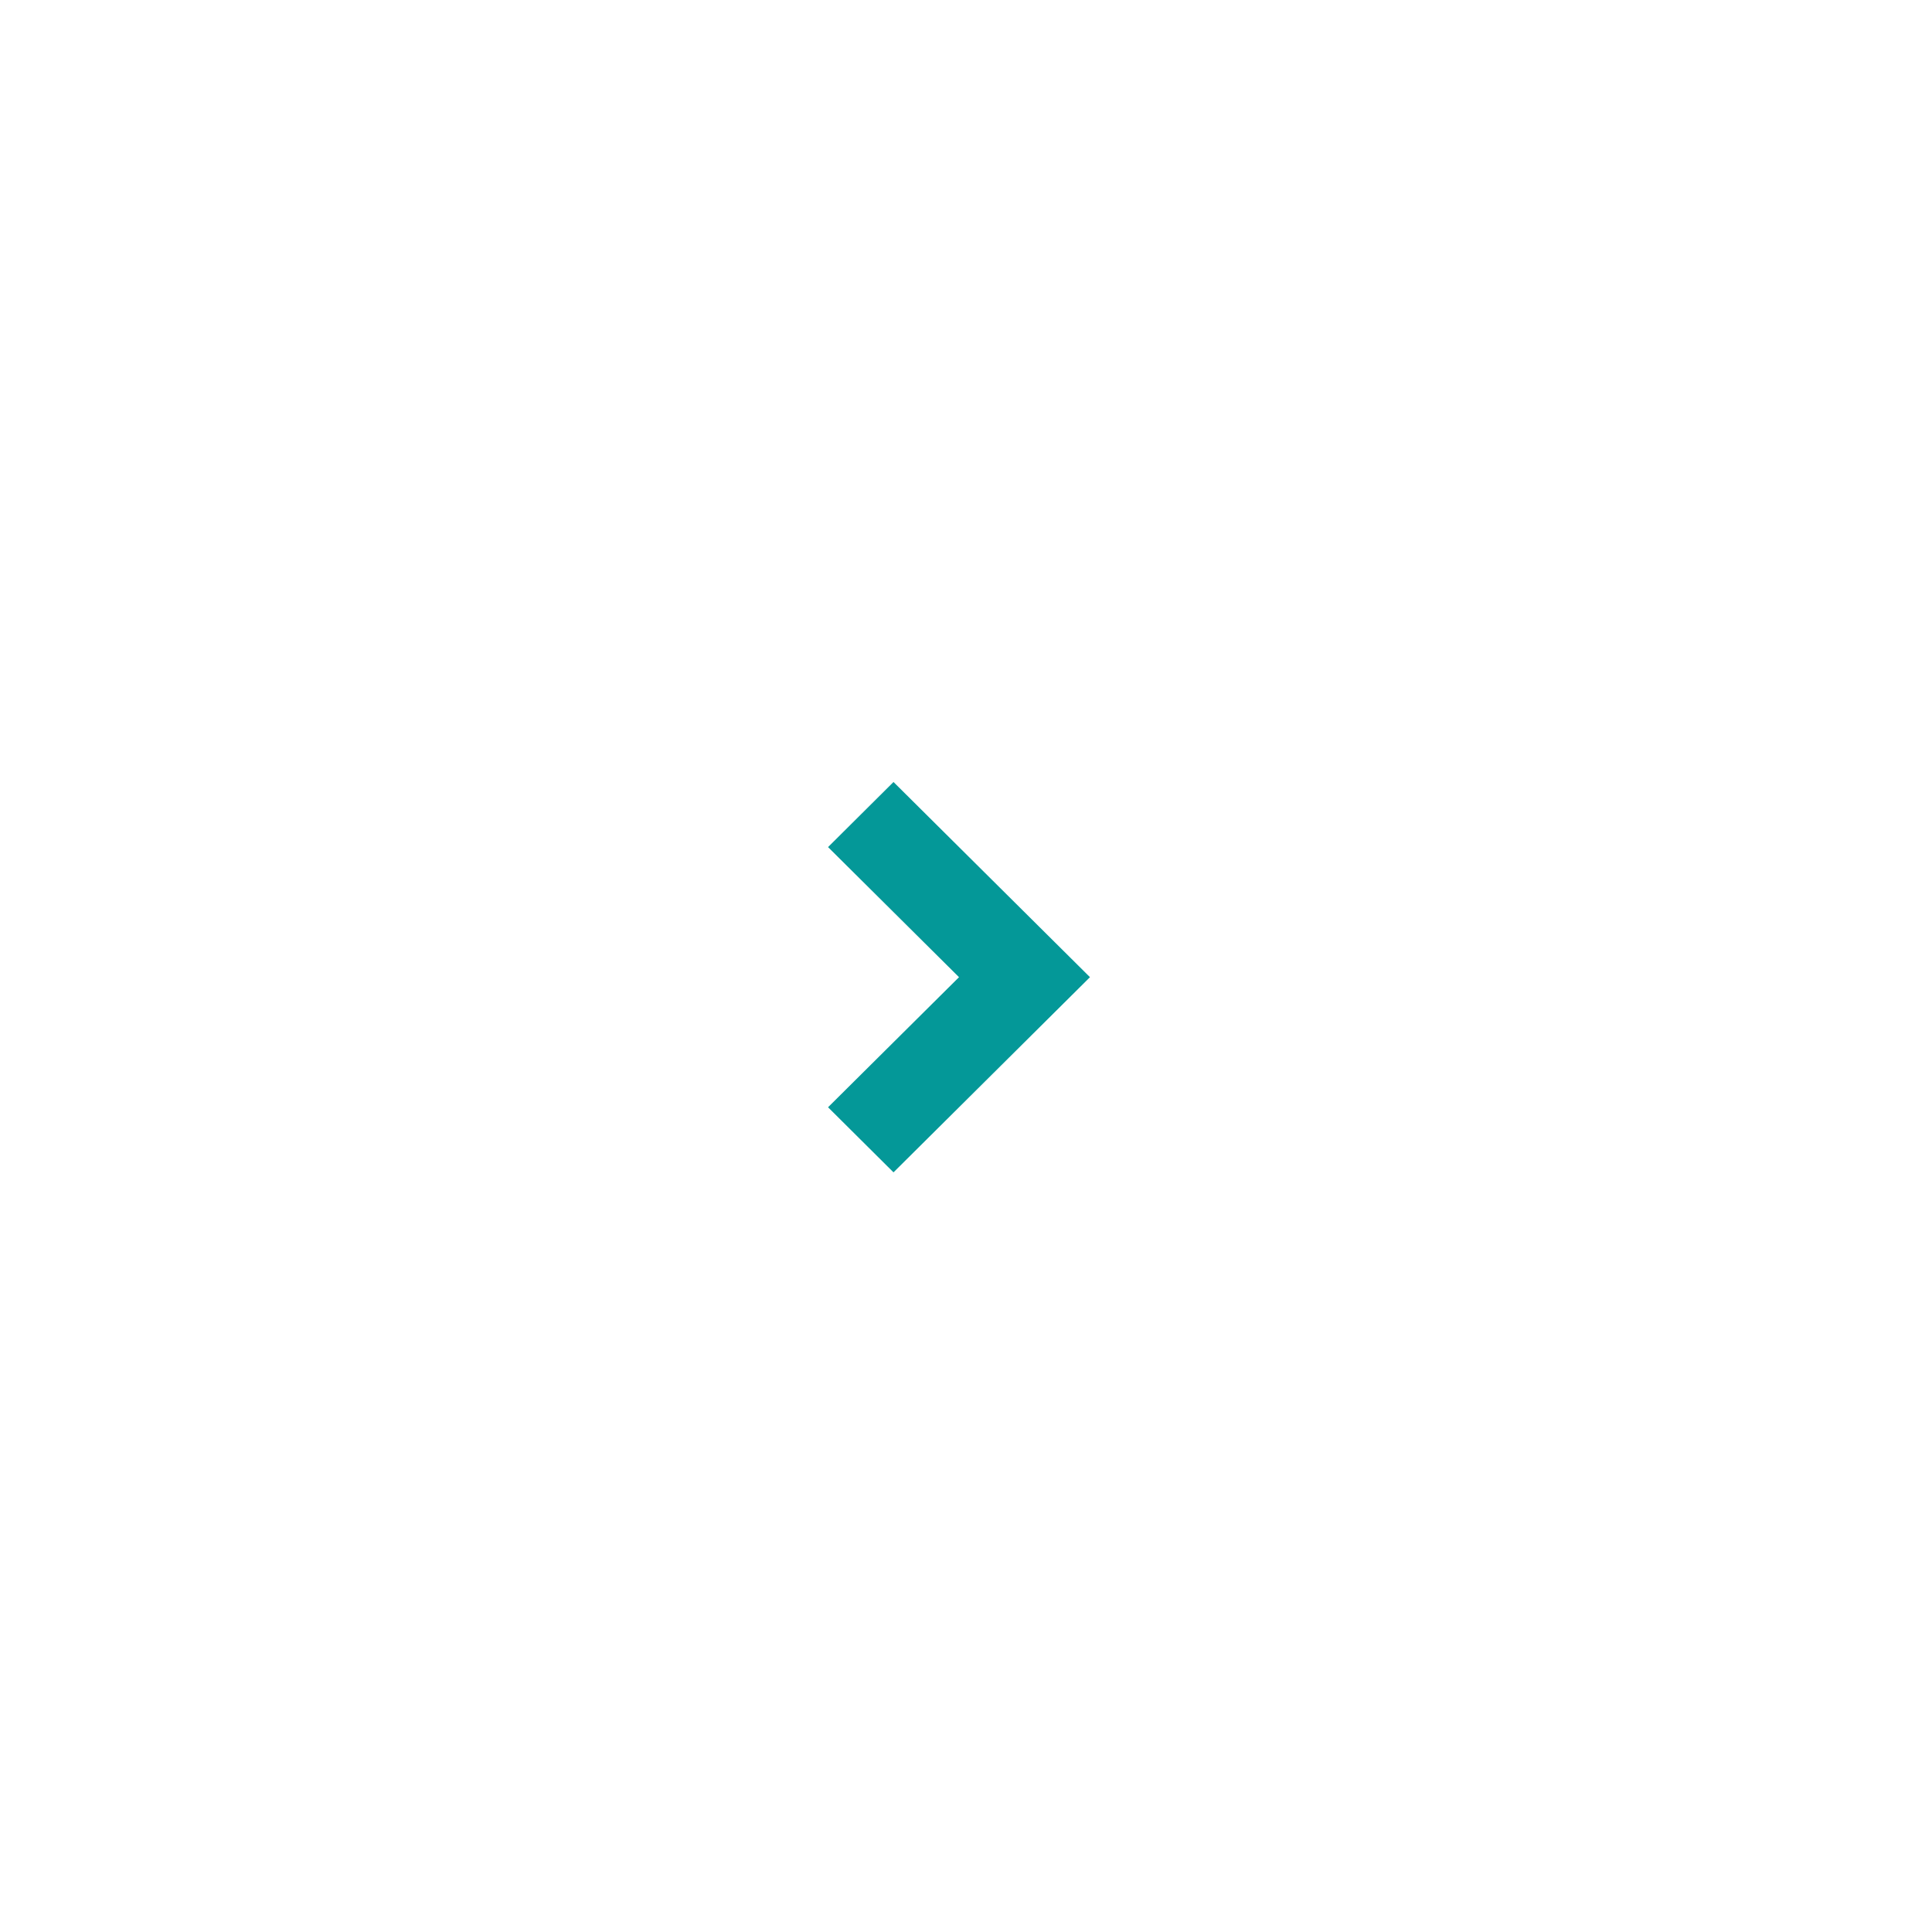
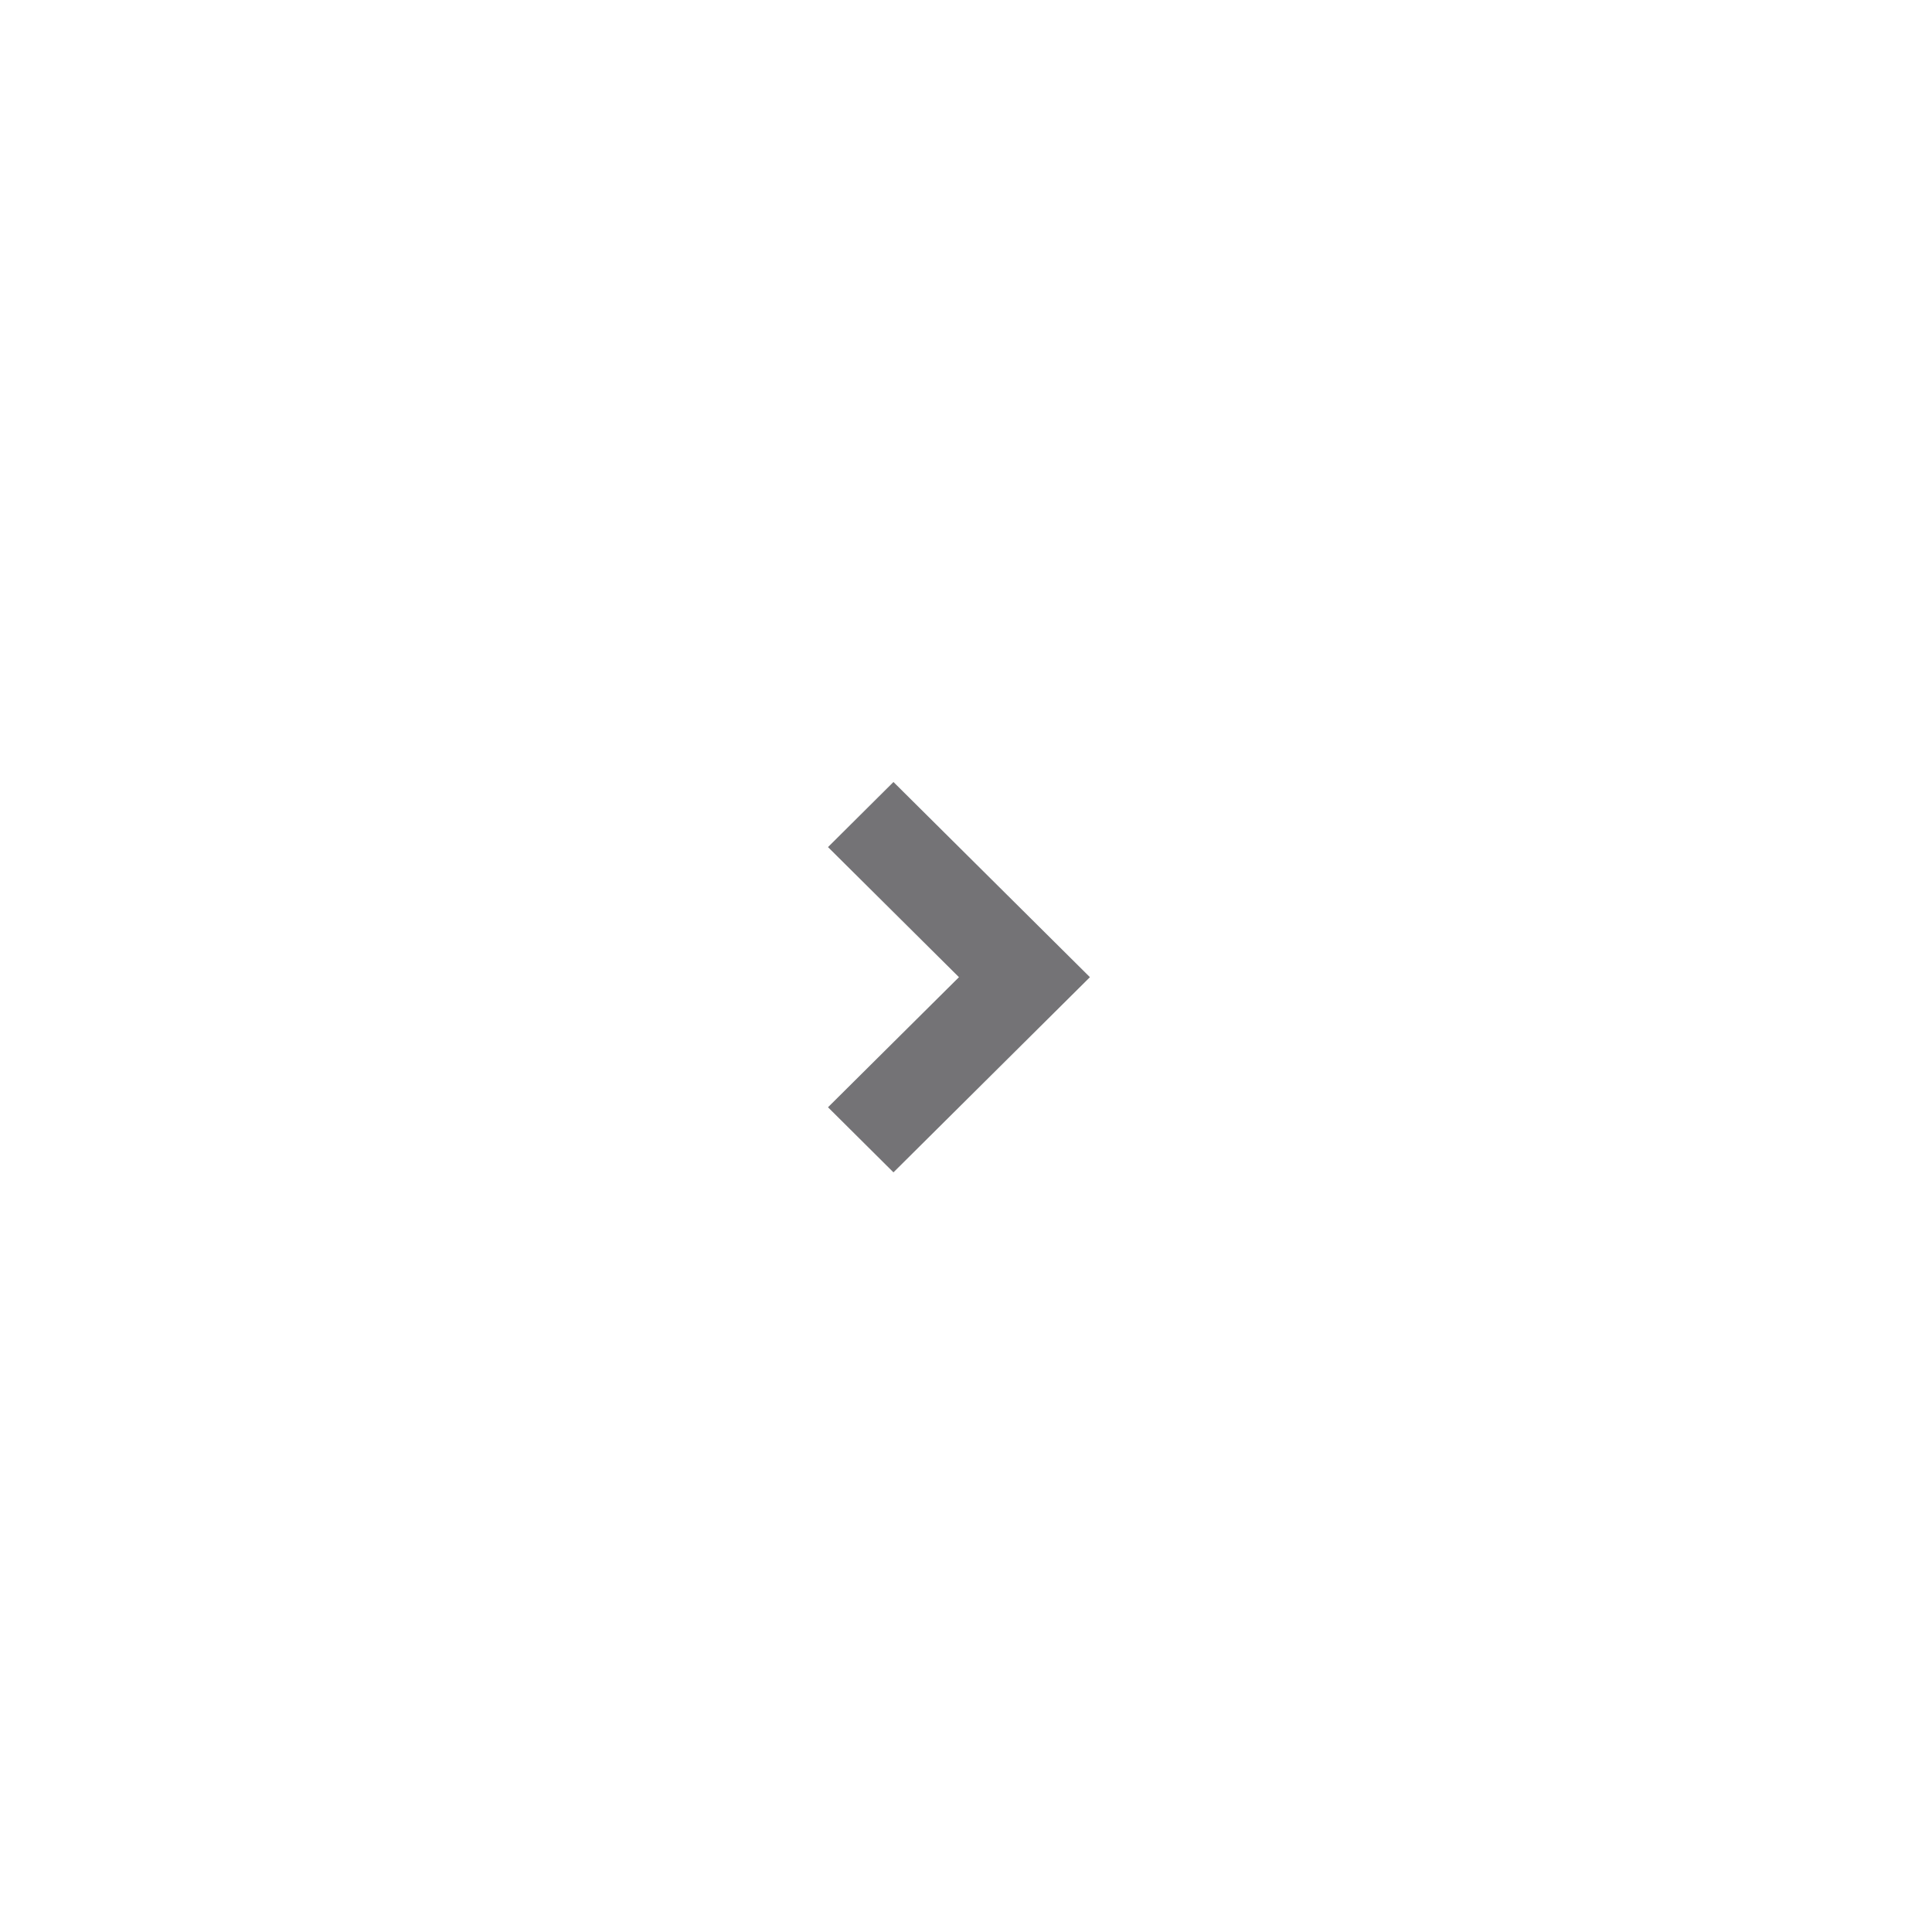
<svg xmlns="http://www.w3.org/2000/svg" width="42" height="42" viewBox="0 0 42 42" fill="none">
-   <path d="M23.695 21.243L19.424 17L18.001 18.415L20.848 21.243L18.001 24.071L19.424 25.486L23.695 21.243Z" fill="#049898" />
+   <path d="M23.694 21.243L19.423 17L18 18.415L20.847 21.243L18 24.071L19.423 25.486L23.694 21.243Z" fill="#747376" />
</svg>
